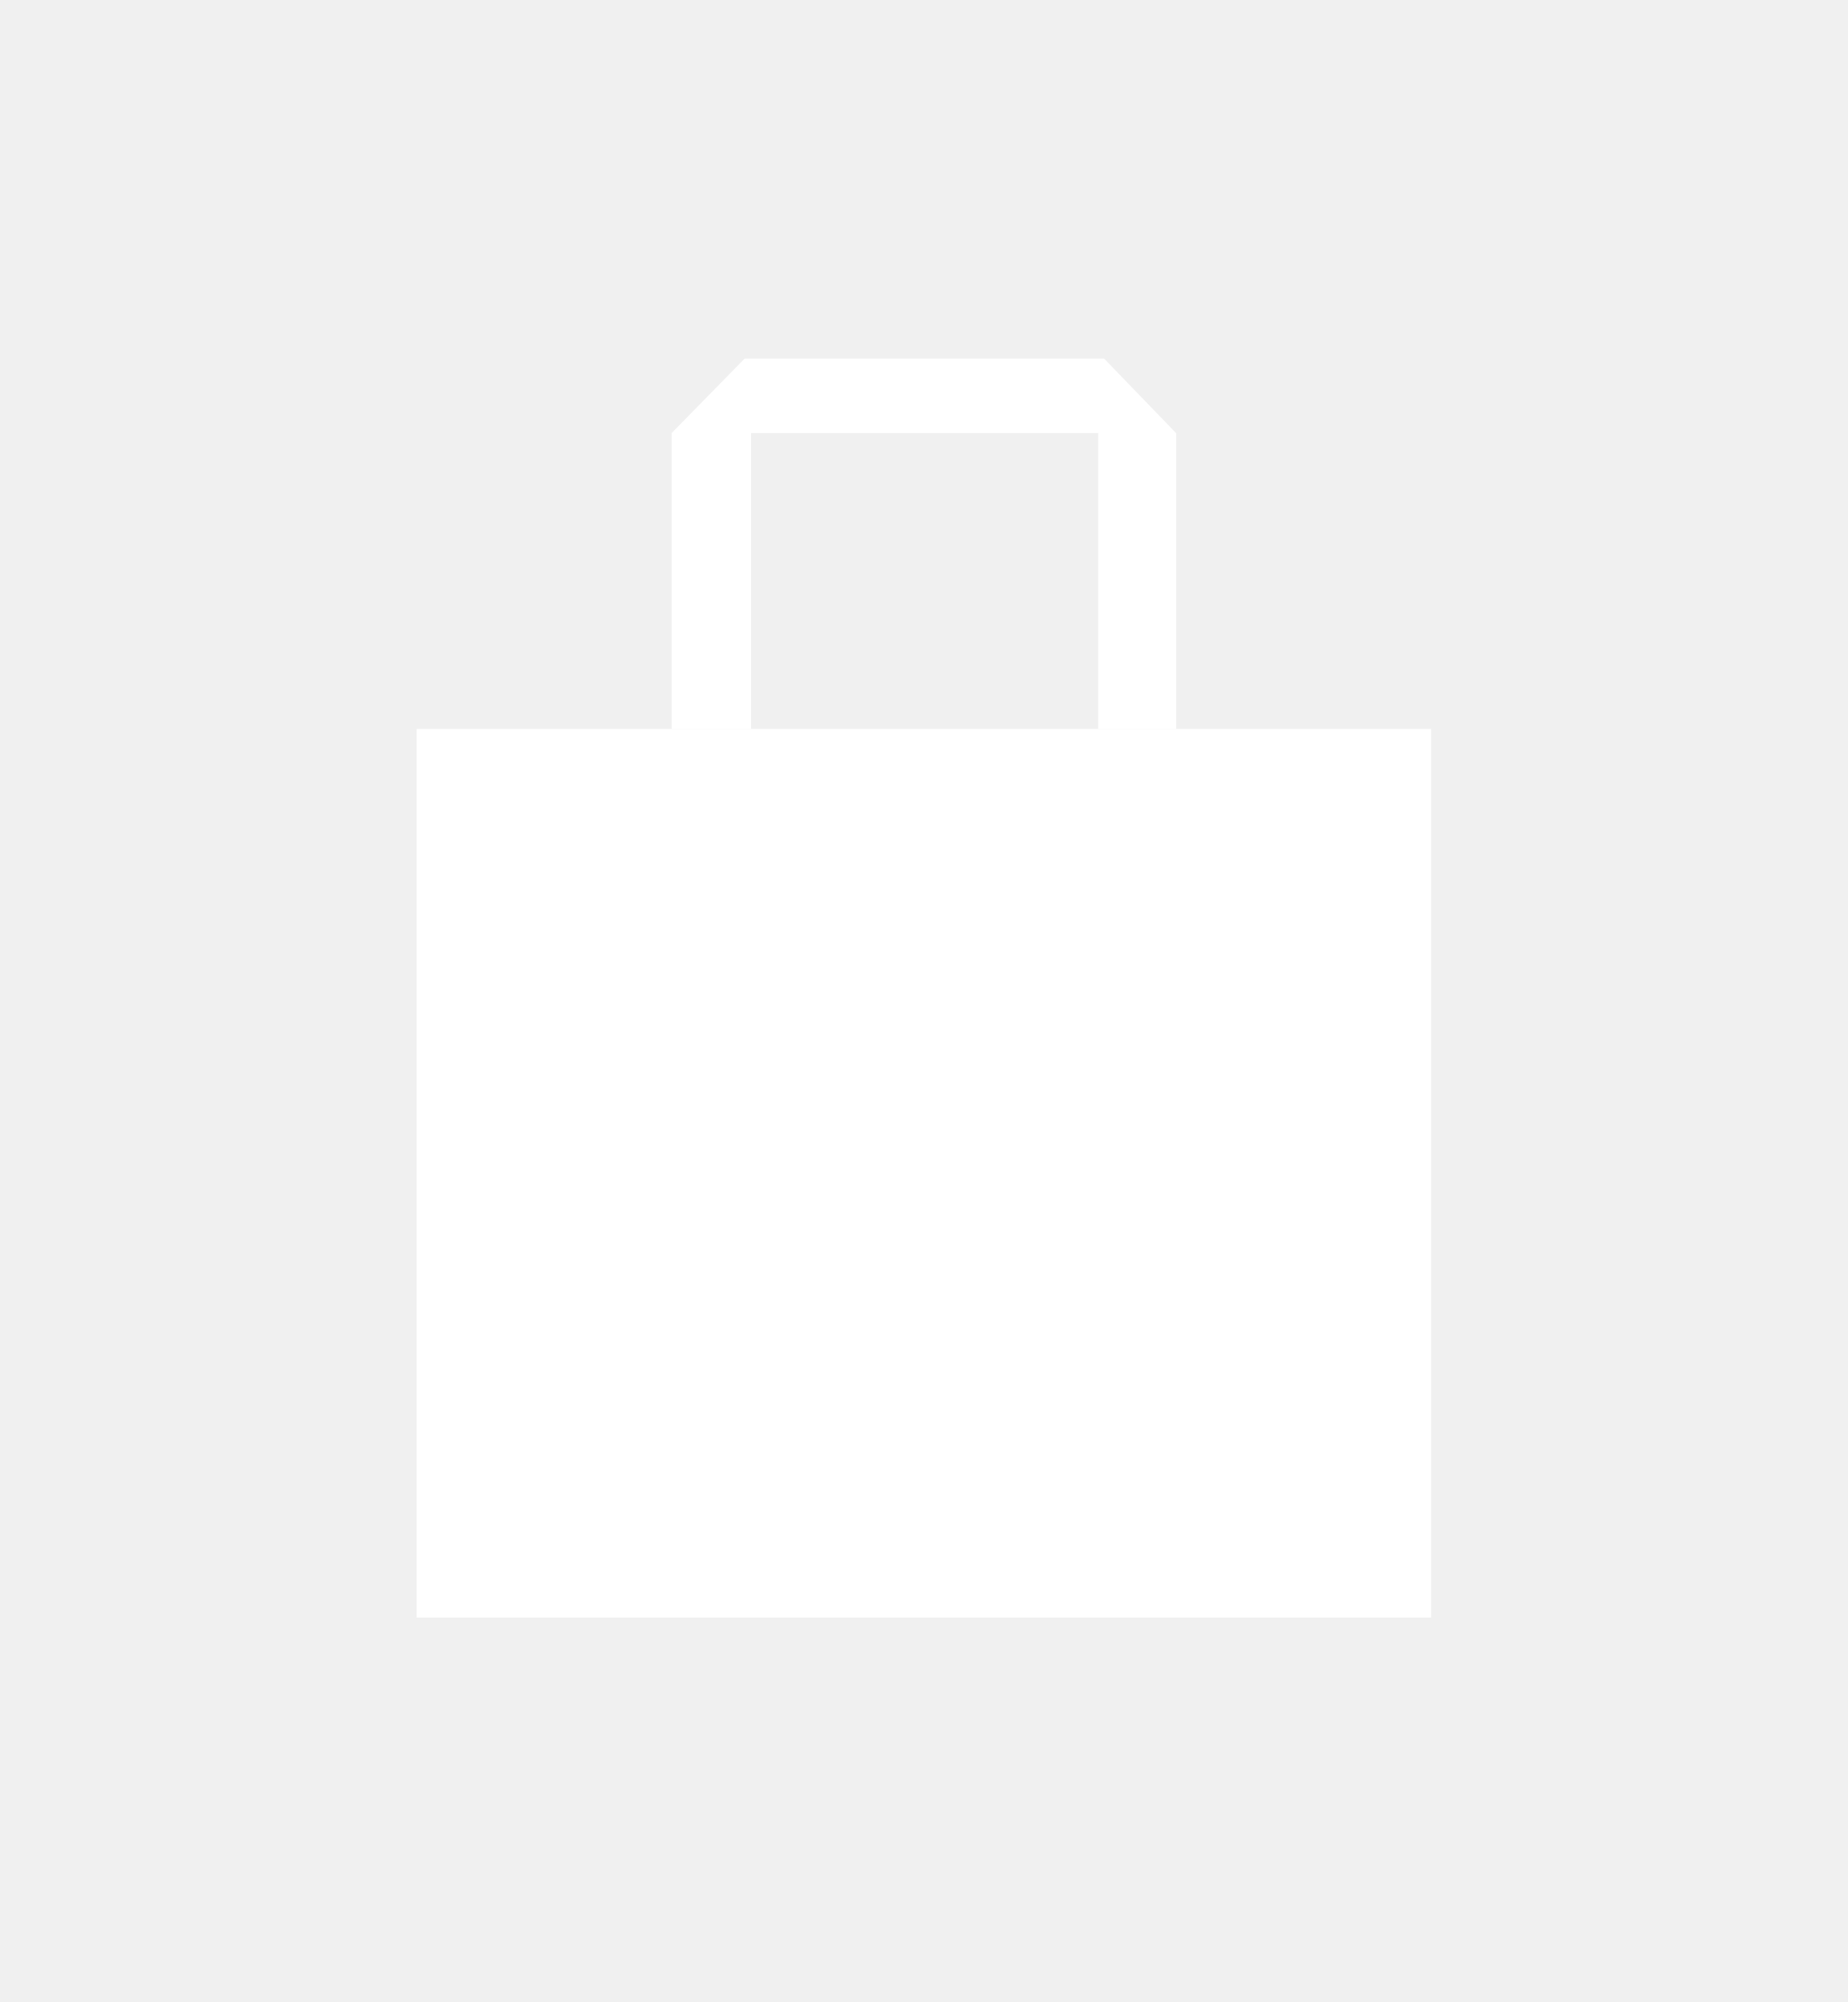
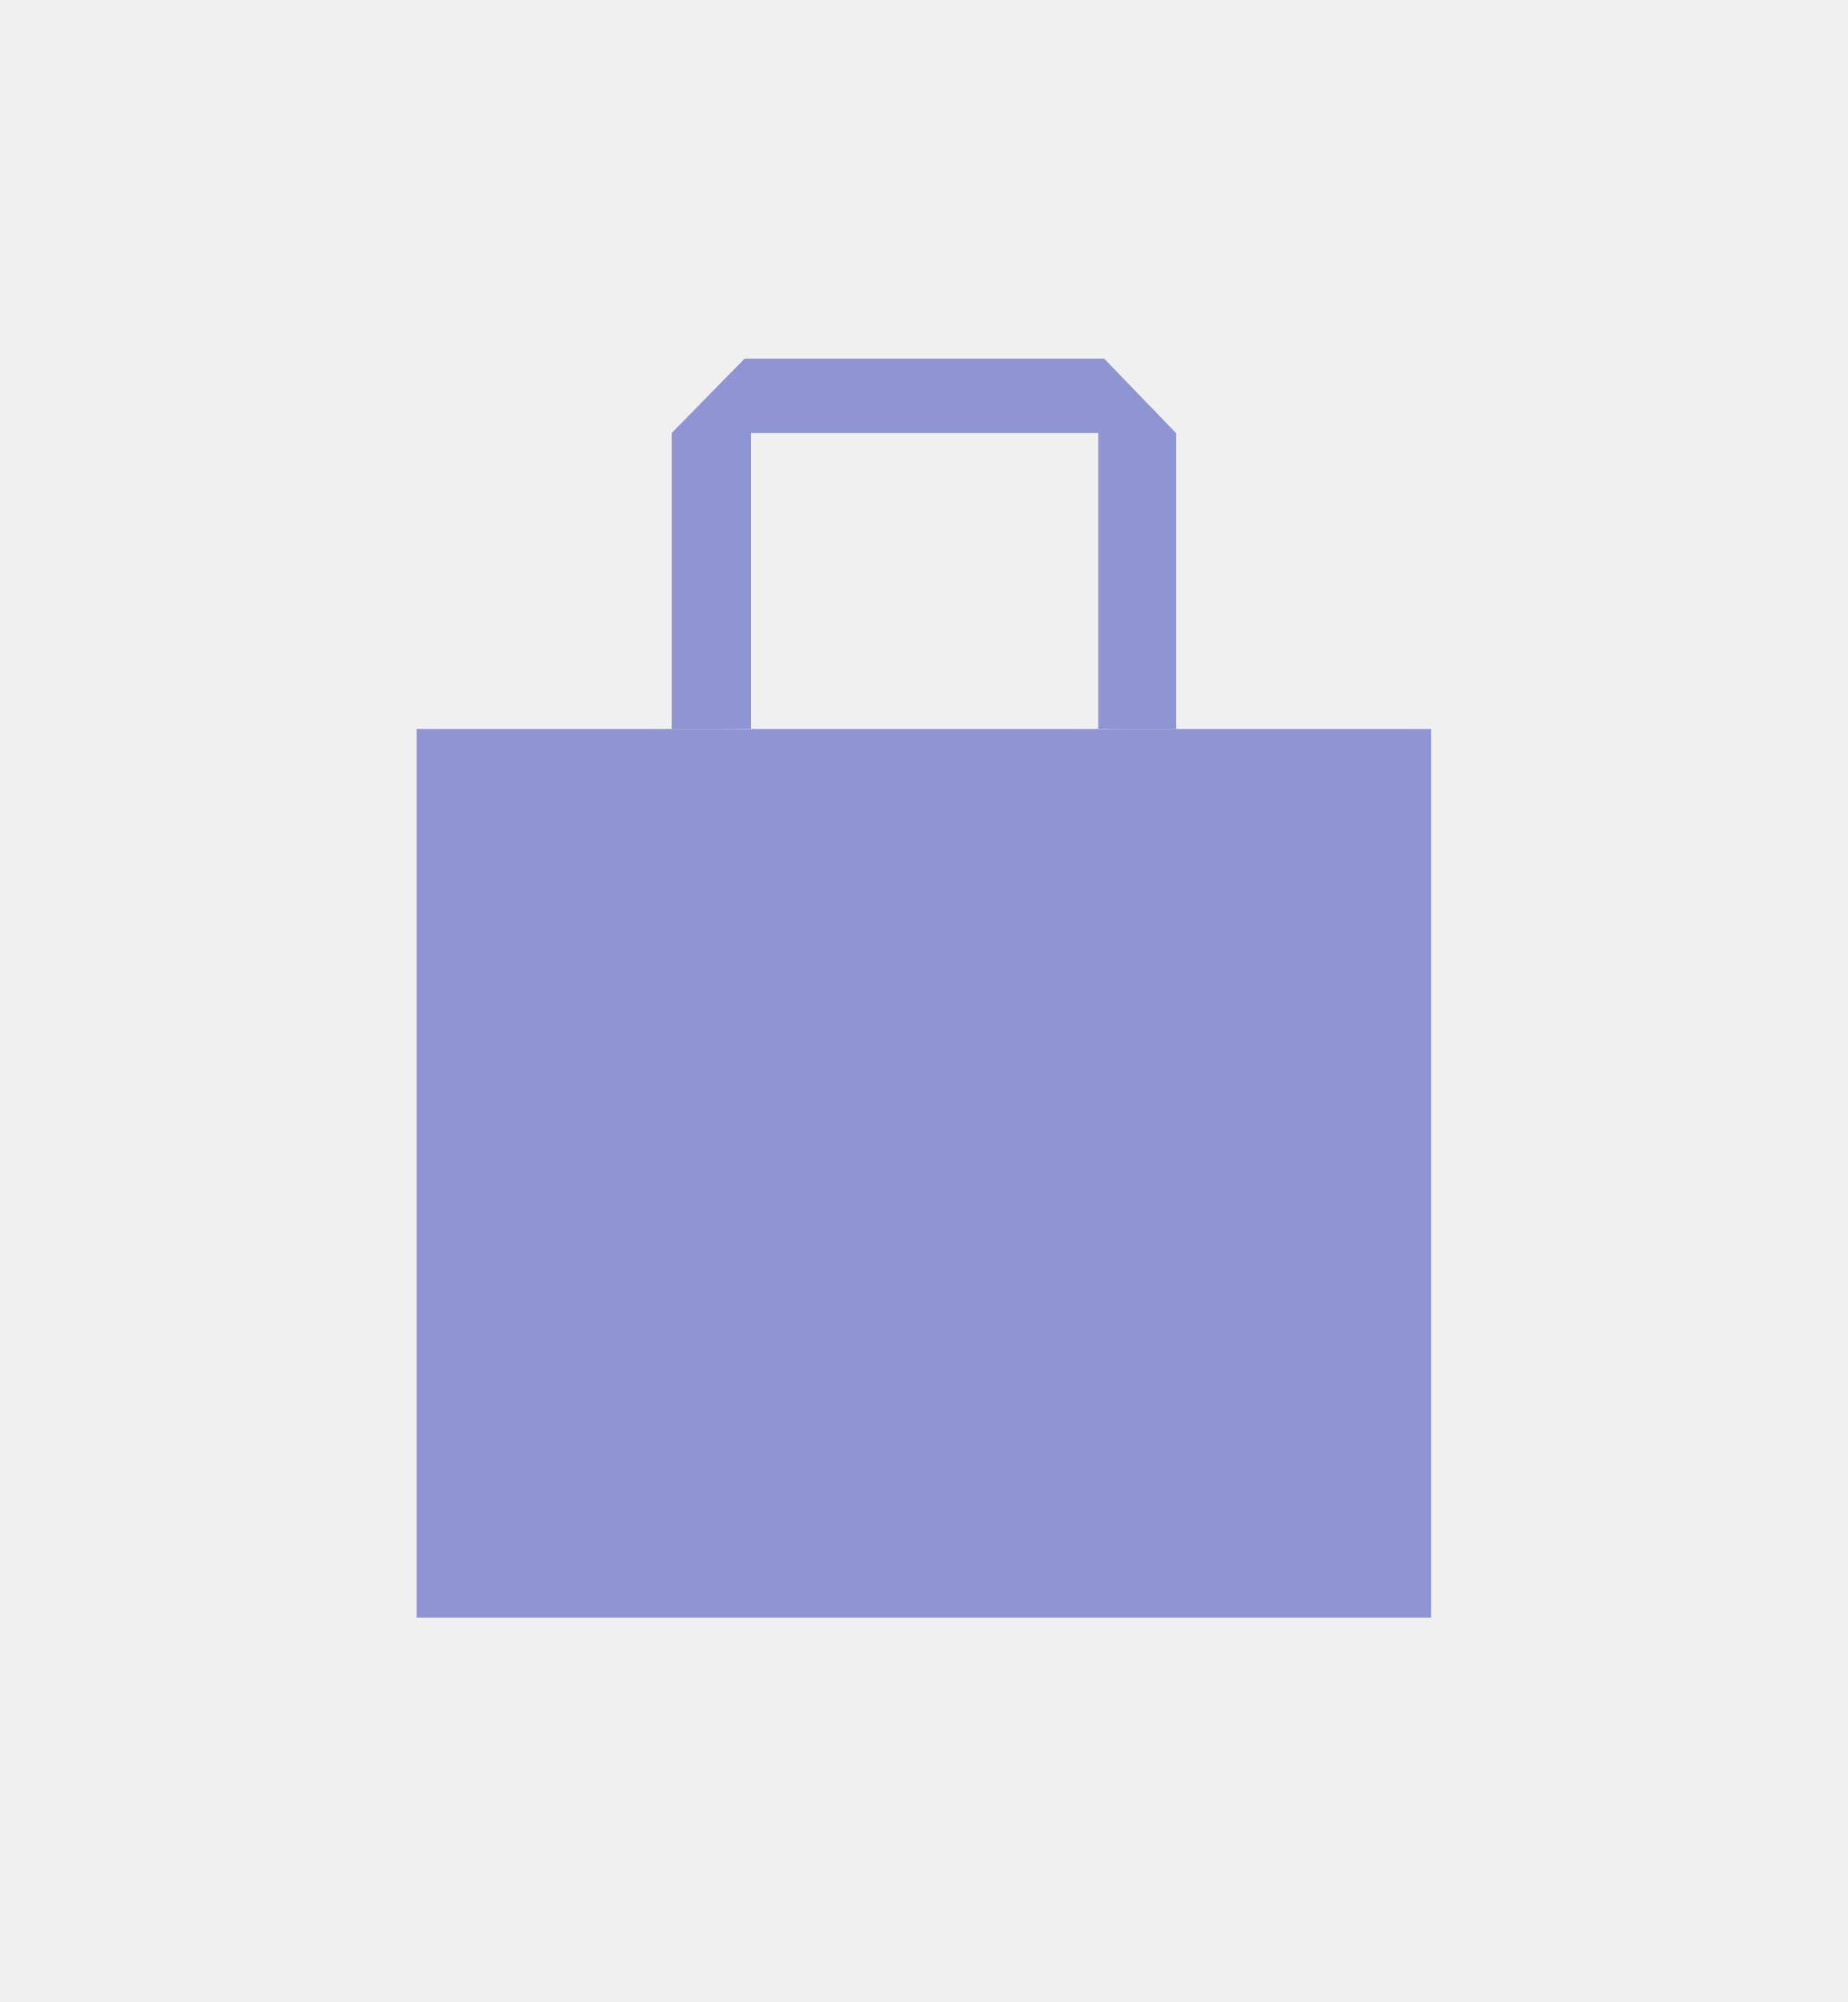
<svg xmlns="http://www.w3.org/2000/svg" width="24" height="26" viewBox="0 0 24 26" fill="none">
-   <path d="M5.412 9.467H18.588V21.008H5.412V9.467Z" fill="white" />
-   <path d="M9.672 4.657H14.341L15.277 5.626V9.467L14.264 9.464V5.624H9.755V9.464L8.724 9.467V5.624L9.672 4.657Z" fill="white" />
+   <path d="M5.412 9.467H18.588V21.008H5.412V9.467Z" fill="#8F95D3" />
+   <path d="M9.672 4.657H14.341L15.277 5.626V9.467L14.264 9.464V5.624H9.755V9.464L8.724 9.467V5.624L9.672 4.657Z" fill="#8F95D3" />
</svg>
